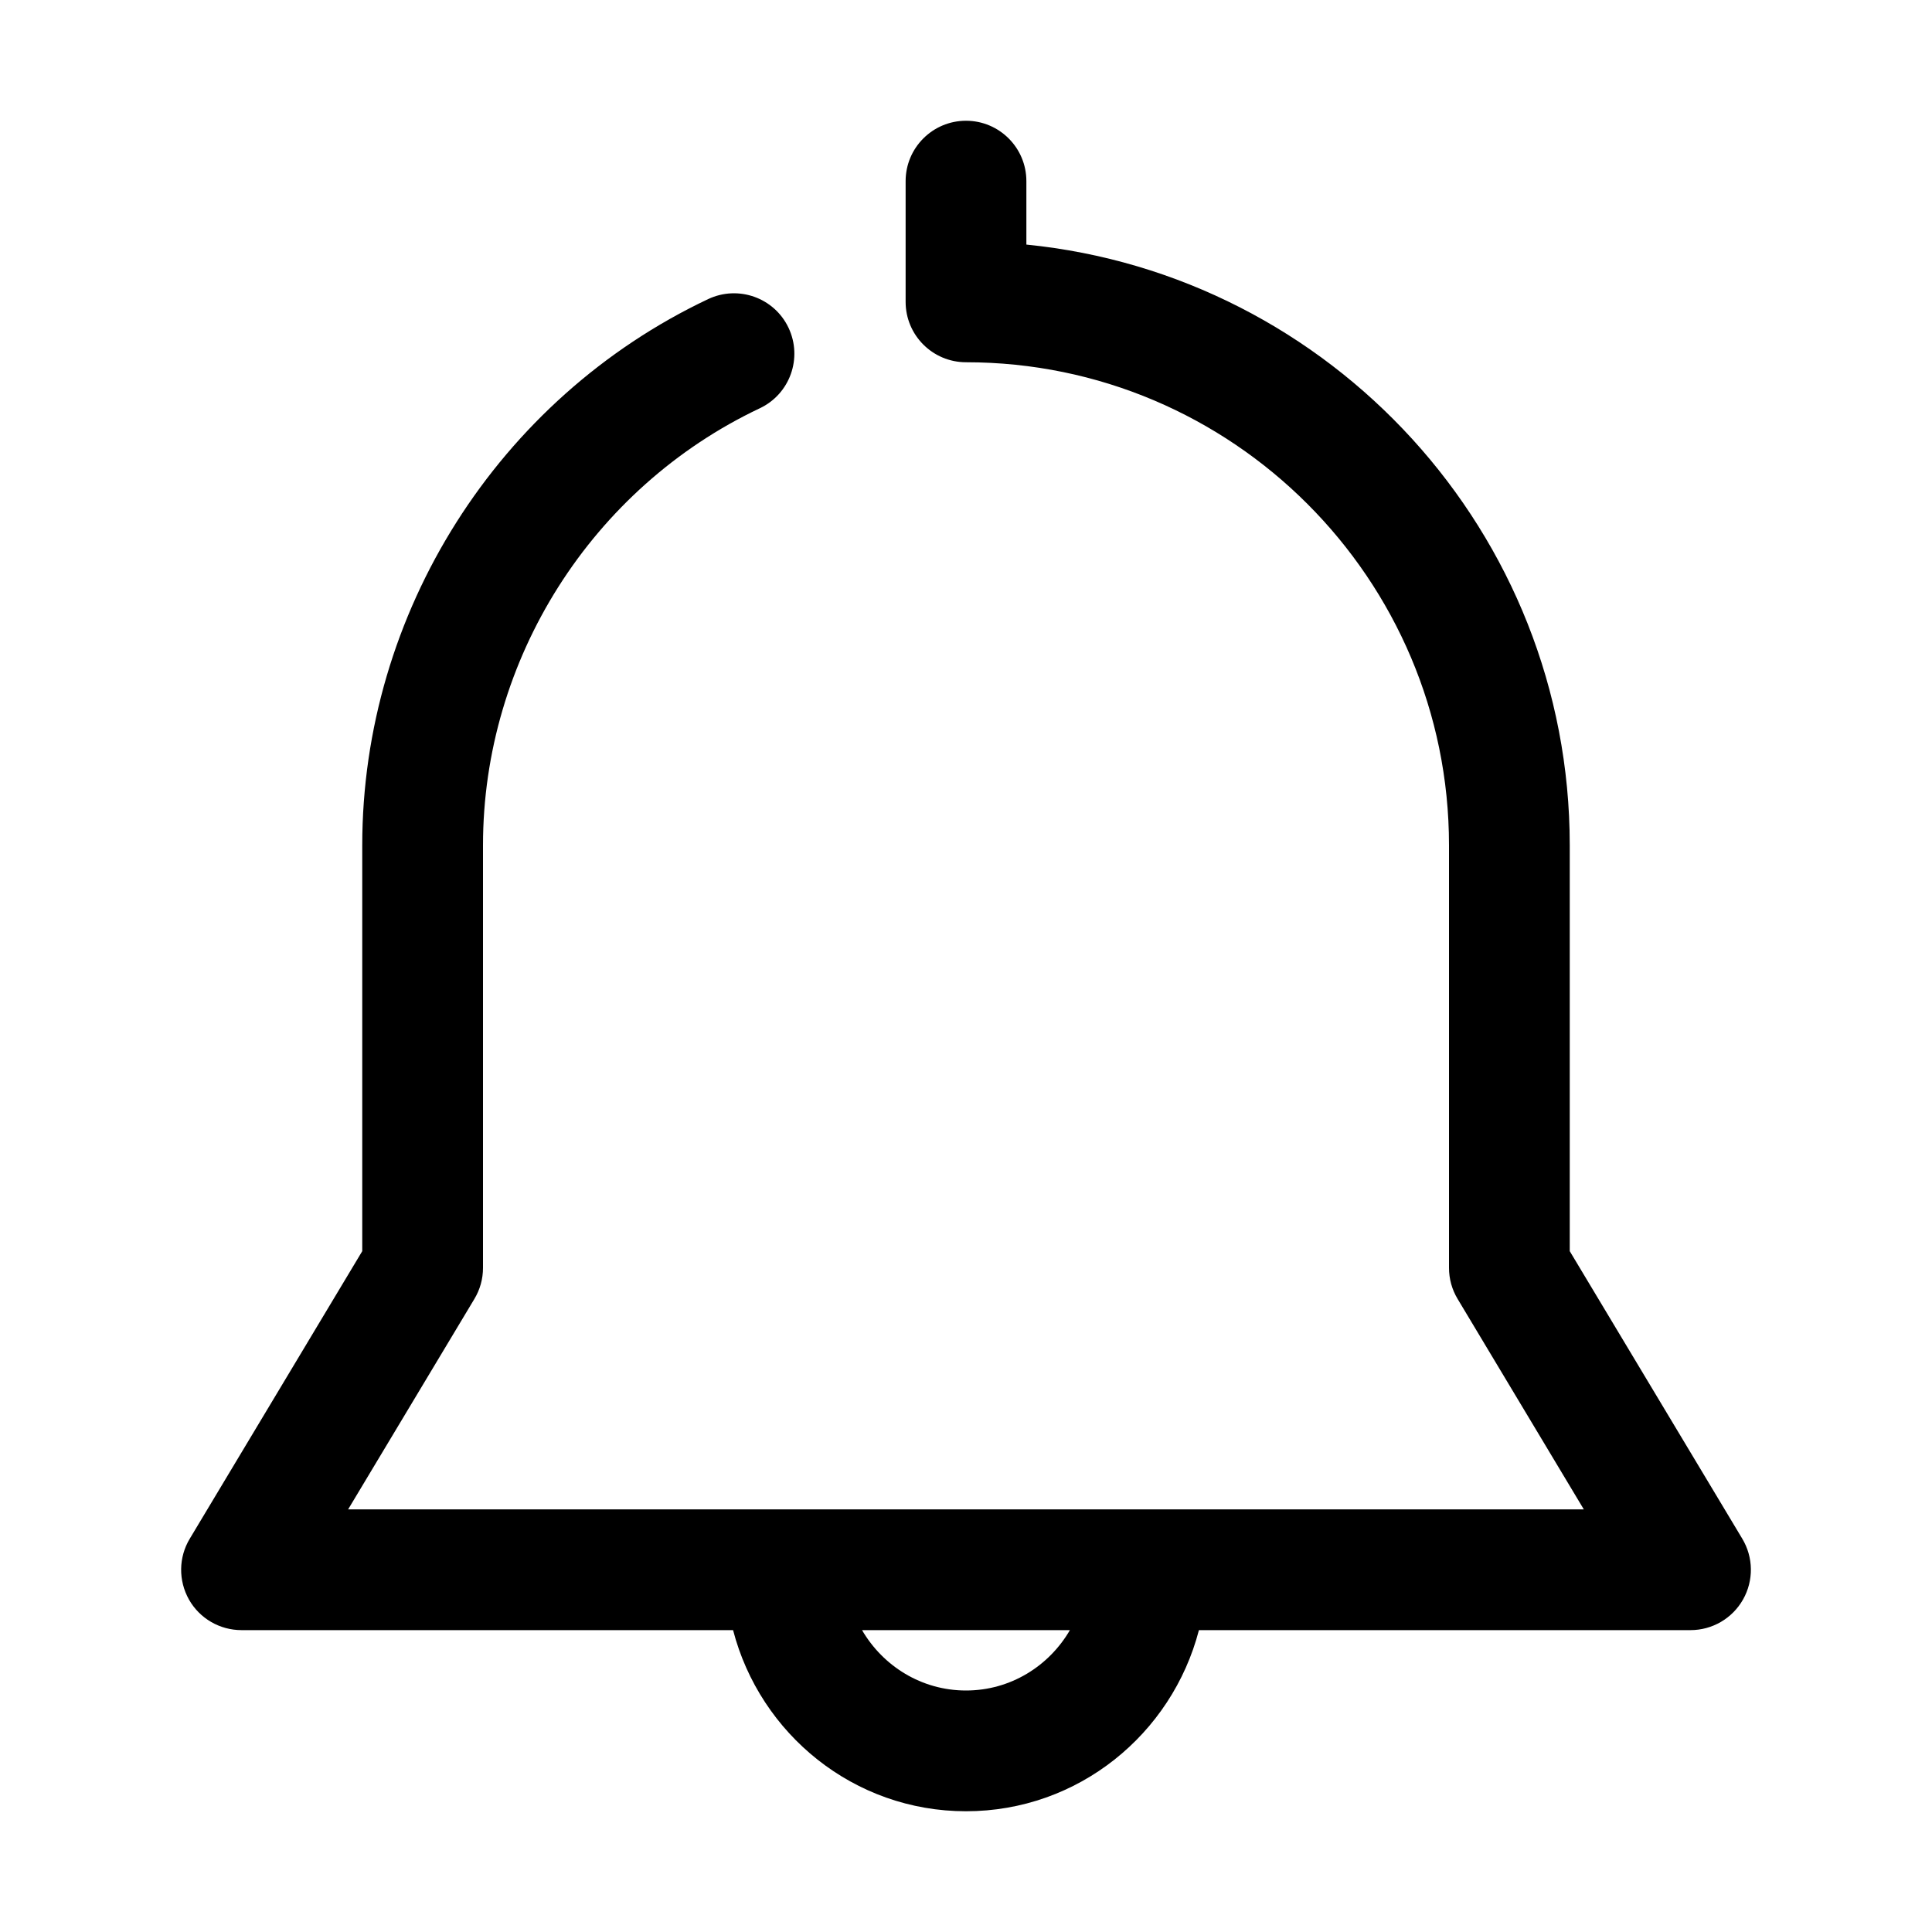
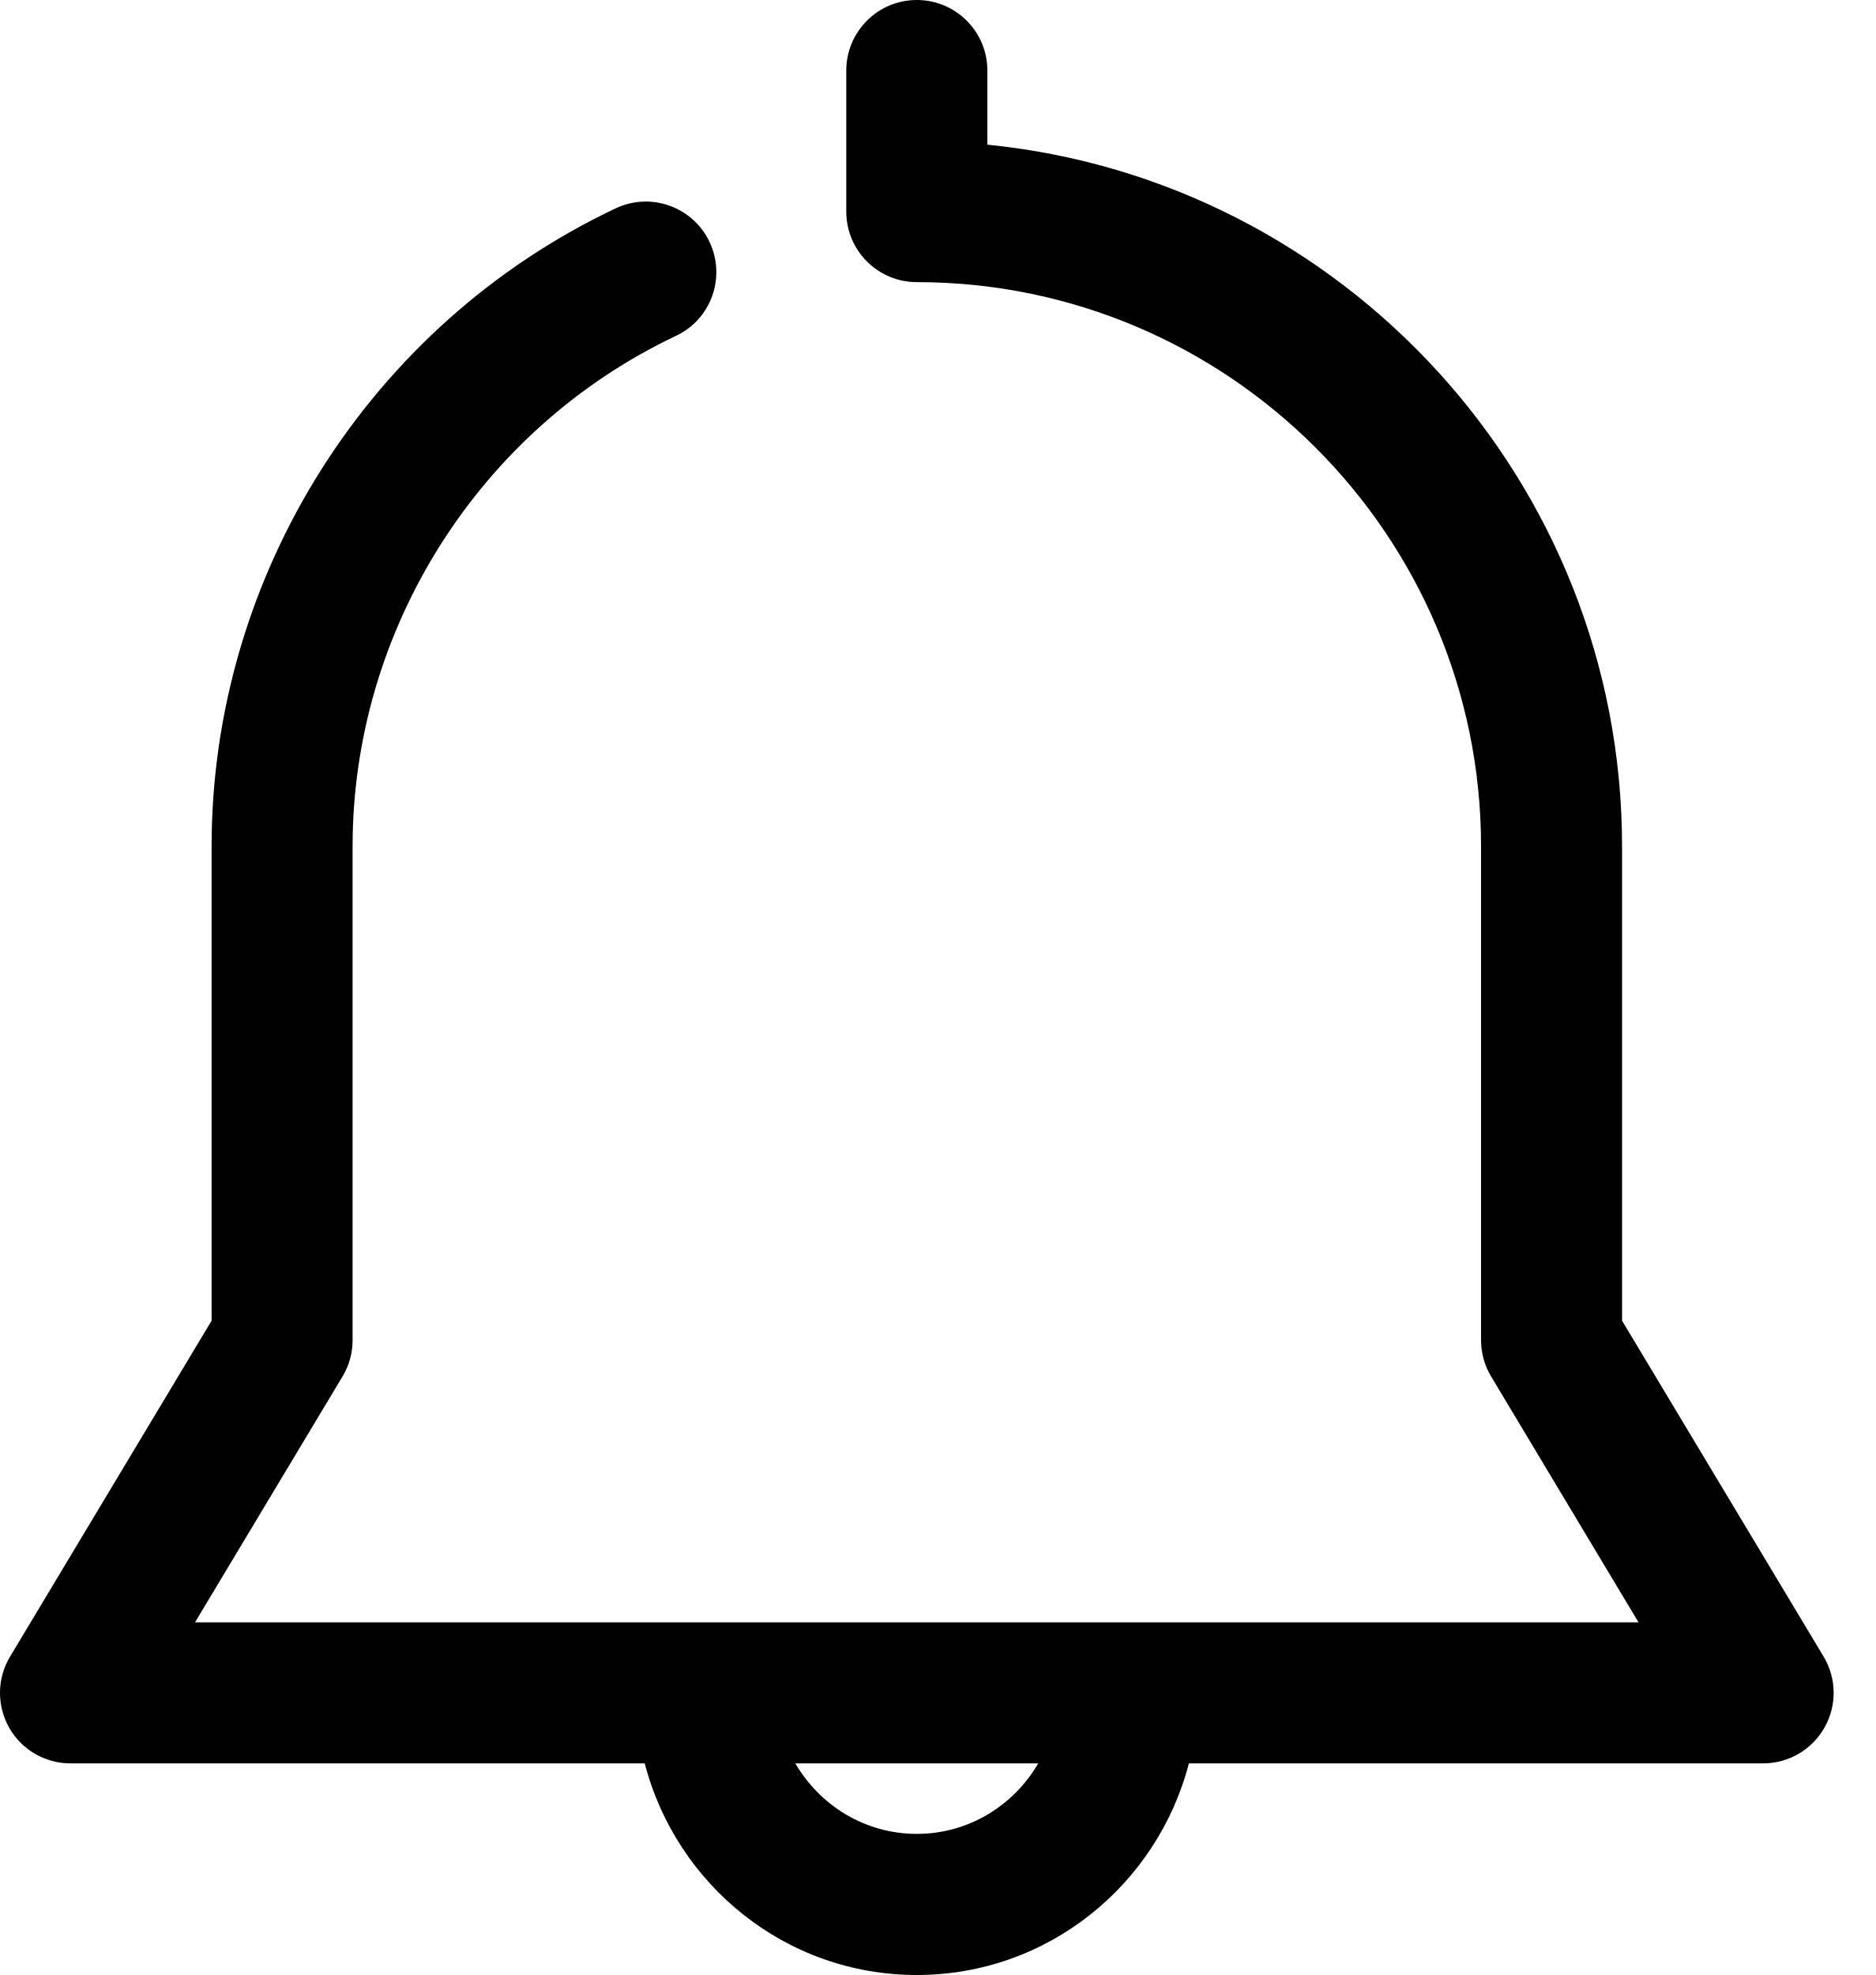
- <svg xmlns="http://www.w3.org/2000/svg" enable-background="new 0 0 32 32" height="32px" id="Layer_1" version="1.1" viewBox="0 0 32 32" width="32px" xml:space="preserve">
-   <path d="M28.857,25.485L26,20.723V14c0-5.177-3.954-9.446-9-9.949V3c0-0.552-0.448-1-1-1s-1,0.448-1,1v2c0,0.552,0.448,1,1,1  c4.411,0,8,3.589,8,8v7c0,0.182,0.049,0.359,0.143,0.515L26.233,25H5.766l2.091-3.485C7.951,21.359,8,21.182,8,21v-7  c0-3.079,1.8-5.92,4.585-7.238c0.499-0.236,0.712-0.832,0.476-1.332c-0.236-0.499-0.832-0.712-1.332-0.476  C8.249,6.601,6,10.151,6,14v6.723l-2.857,4.763c-0.186,0.309-0.19,0.693-0.013,1.008C3.307,26.807,3.64,27,4,27h8.142  c0.447,1.721,2,3,3.858,3c1.859,0,3.411-1.279,3.858-3H28c0.36,0,0.692-0.193,0.87-0.507C29.048,26.179,29.043,25.794,28.857,25.485  z M16,28c-0.737,0-1.375-0.405-1.722-1h3.443C17.375,27.595,16.737,28,16,28z" />
+ <svg xmlns="http://www.w3.org/2000/svg" width="19px" height="20px" viewBox="0 0 19 20" version="1.1">
+   <path d="M18.469,16.775 L16.428,13.374 L16.428,8.571 C16.428,4.874 13.604,1.824 10,1.465 L10,0.714 C10,0.32 9.68,0 9.285,0 C8.891,0 8.571,0.32 8.571,0.714 L8.571,2.143 C8.571,2.537 8.891,2.857 9.285,2.857 C12.436,2.857 15,5.421 15,8.571 L15,13.571 C15,13.701 15.035,13.828 15.102,13.939 L16.595,16.429 L1.975,16.429 L3.469,13.939 C3.536,13.828 3.571,13.701 3.571,13.571 L3.571,8.571 C3.571,6.372 4.857,4.343 6.846,3.401 C7.203,3.233 7.355,2.807 7.186,2.45 C7.018,2.094 6.592,1.941 6.235,2.11 C3.749,3.286 2.143,5.822 2.143,8.571 L2.143,13.374 L0.102,16.776 C-0.031,16.996 -0.034,17.271 0.093,17.496 C0.219,17.719 0.457,17.857 0.714,17.857 L6.53,17.857 C6.849,19.086 7.958,20 9.285,20 C10.613,20 11.722,19.086 12.041,17.857 L17.857,17.857 C18.114,17.857 18.351,17.719 18.478,17.495 C18.605,17.271 18.602,16.996 18.469,16.775 Z M9.285,18.571 C8.759,18.571 8.303,18.282 8.055,17.857 L10.515,17.857 C10.268,18.282 9.812,18.571 9.285,18.571 Z" id="Shape" />
</svg>
